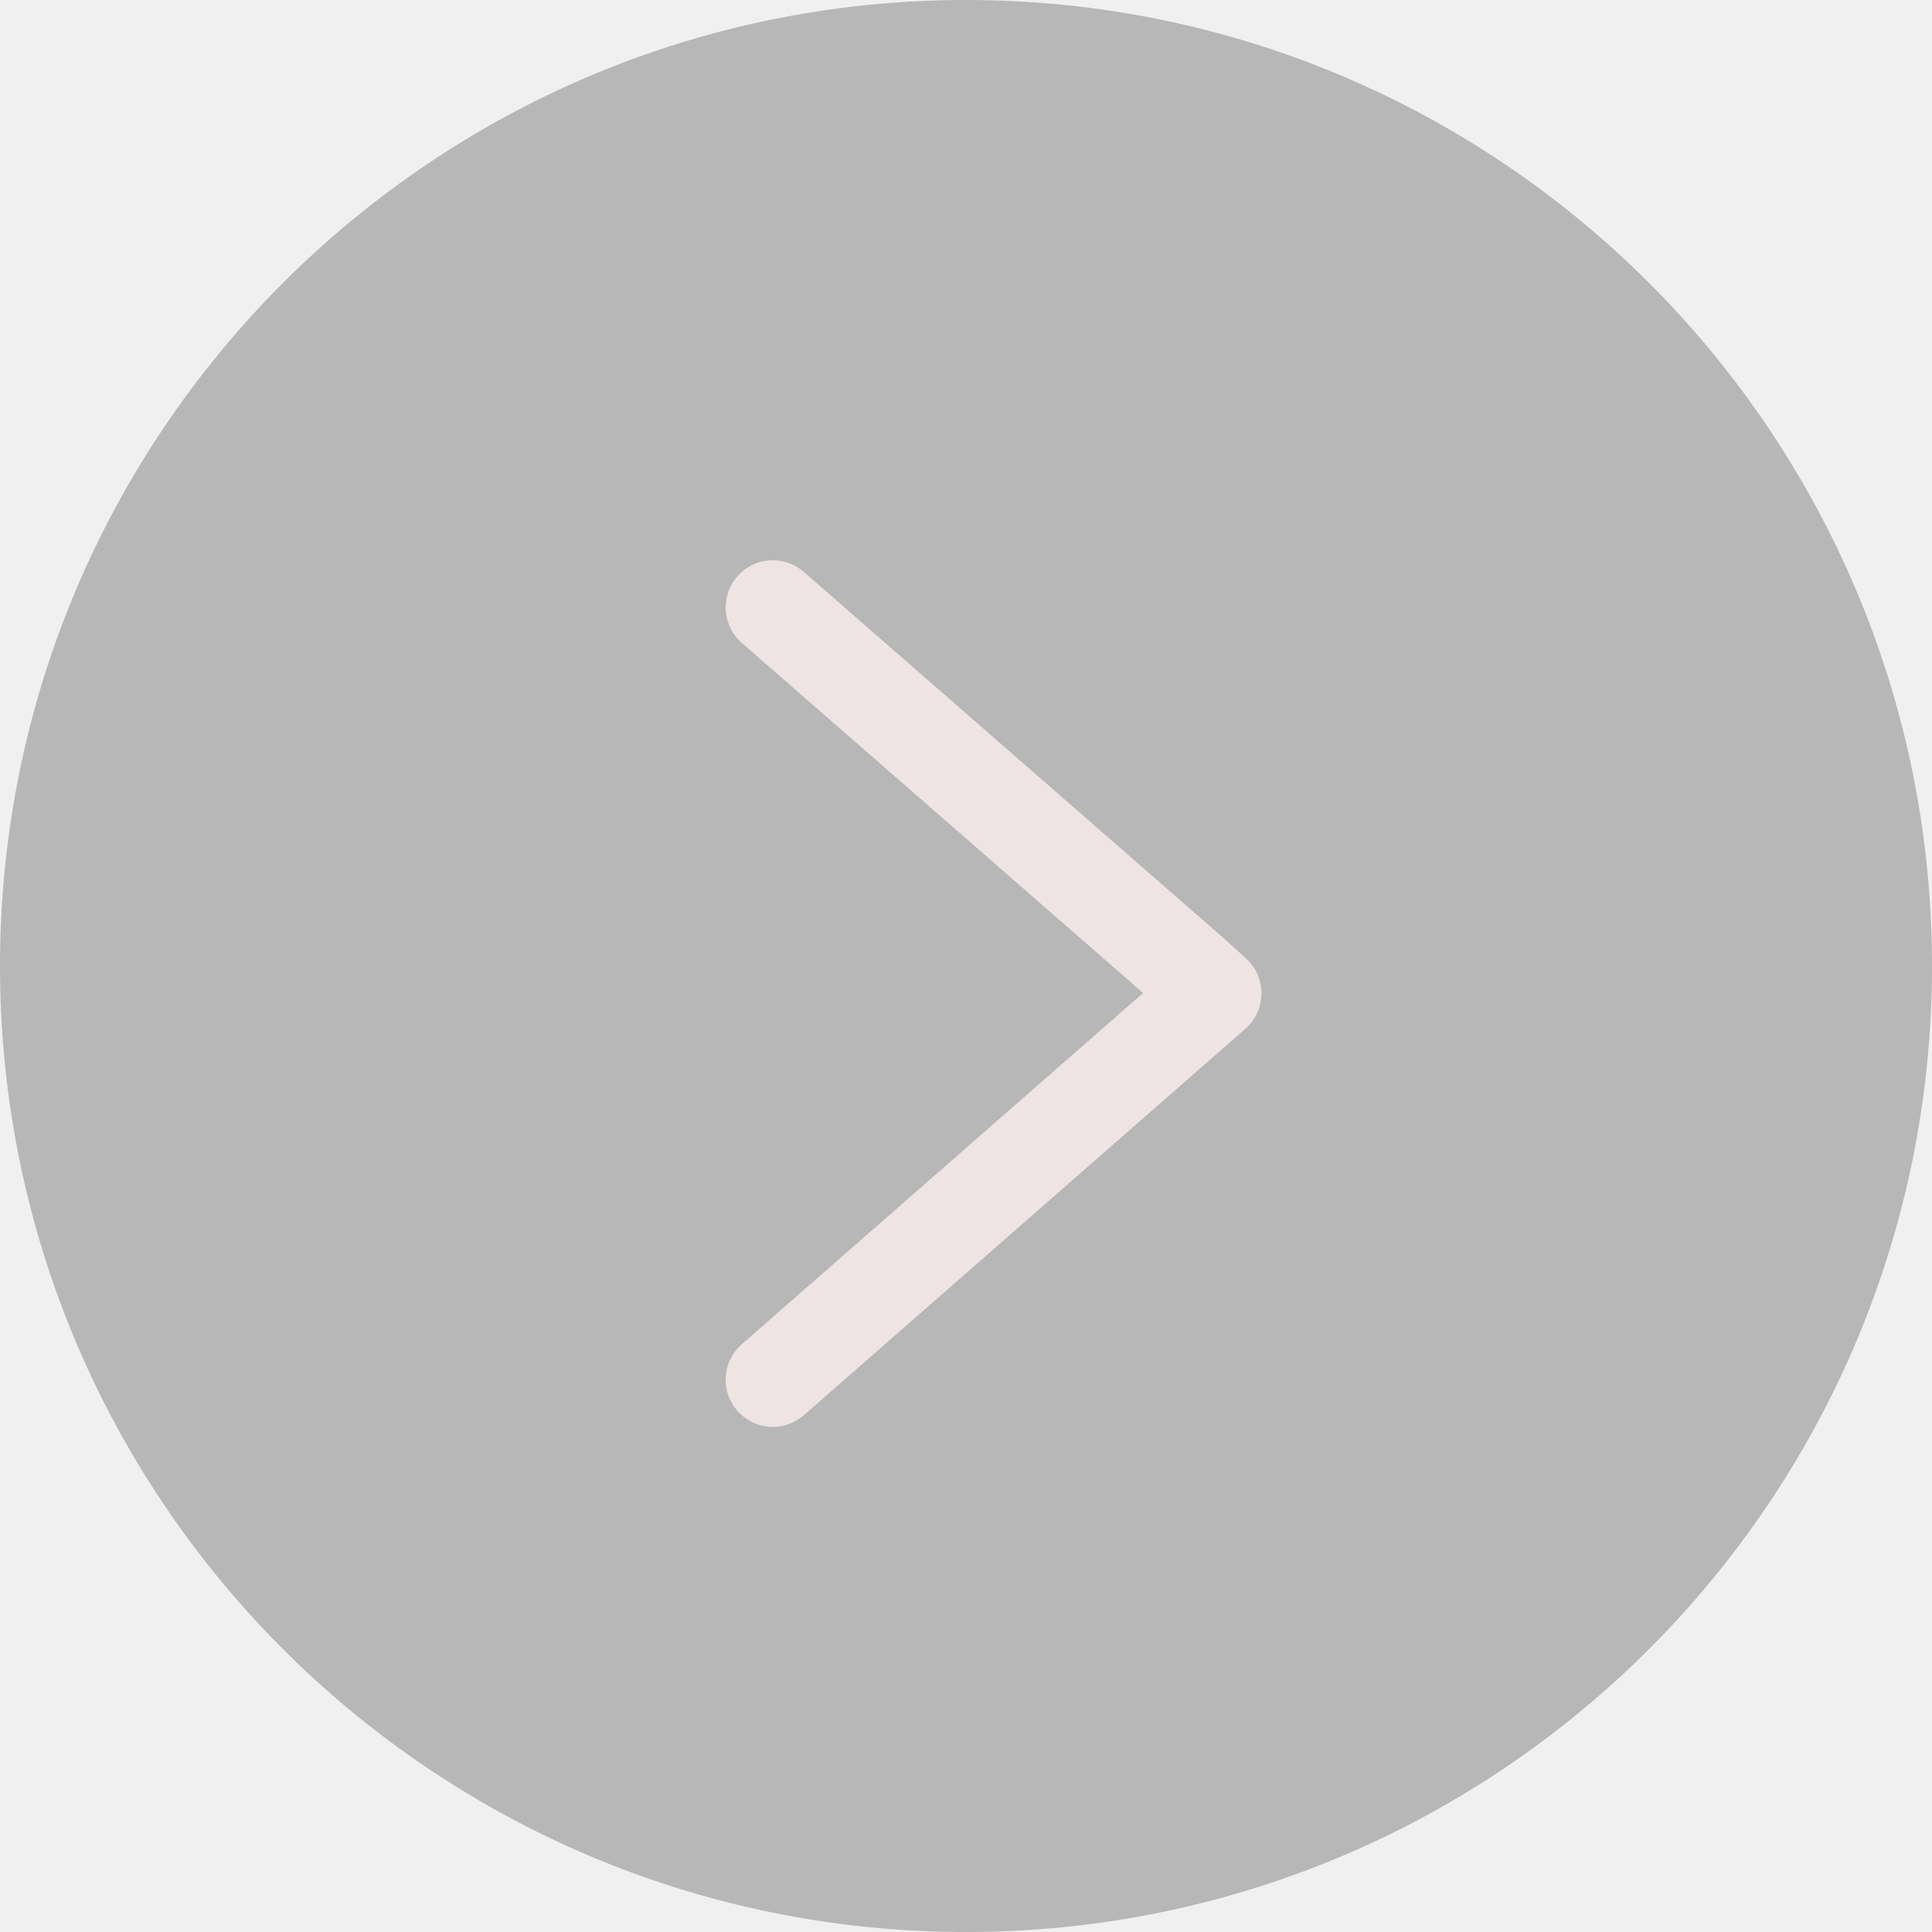
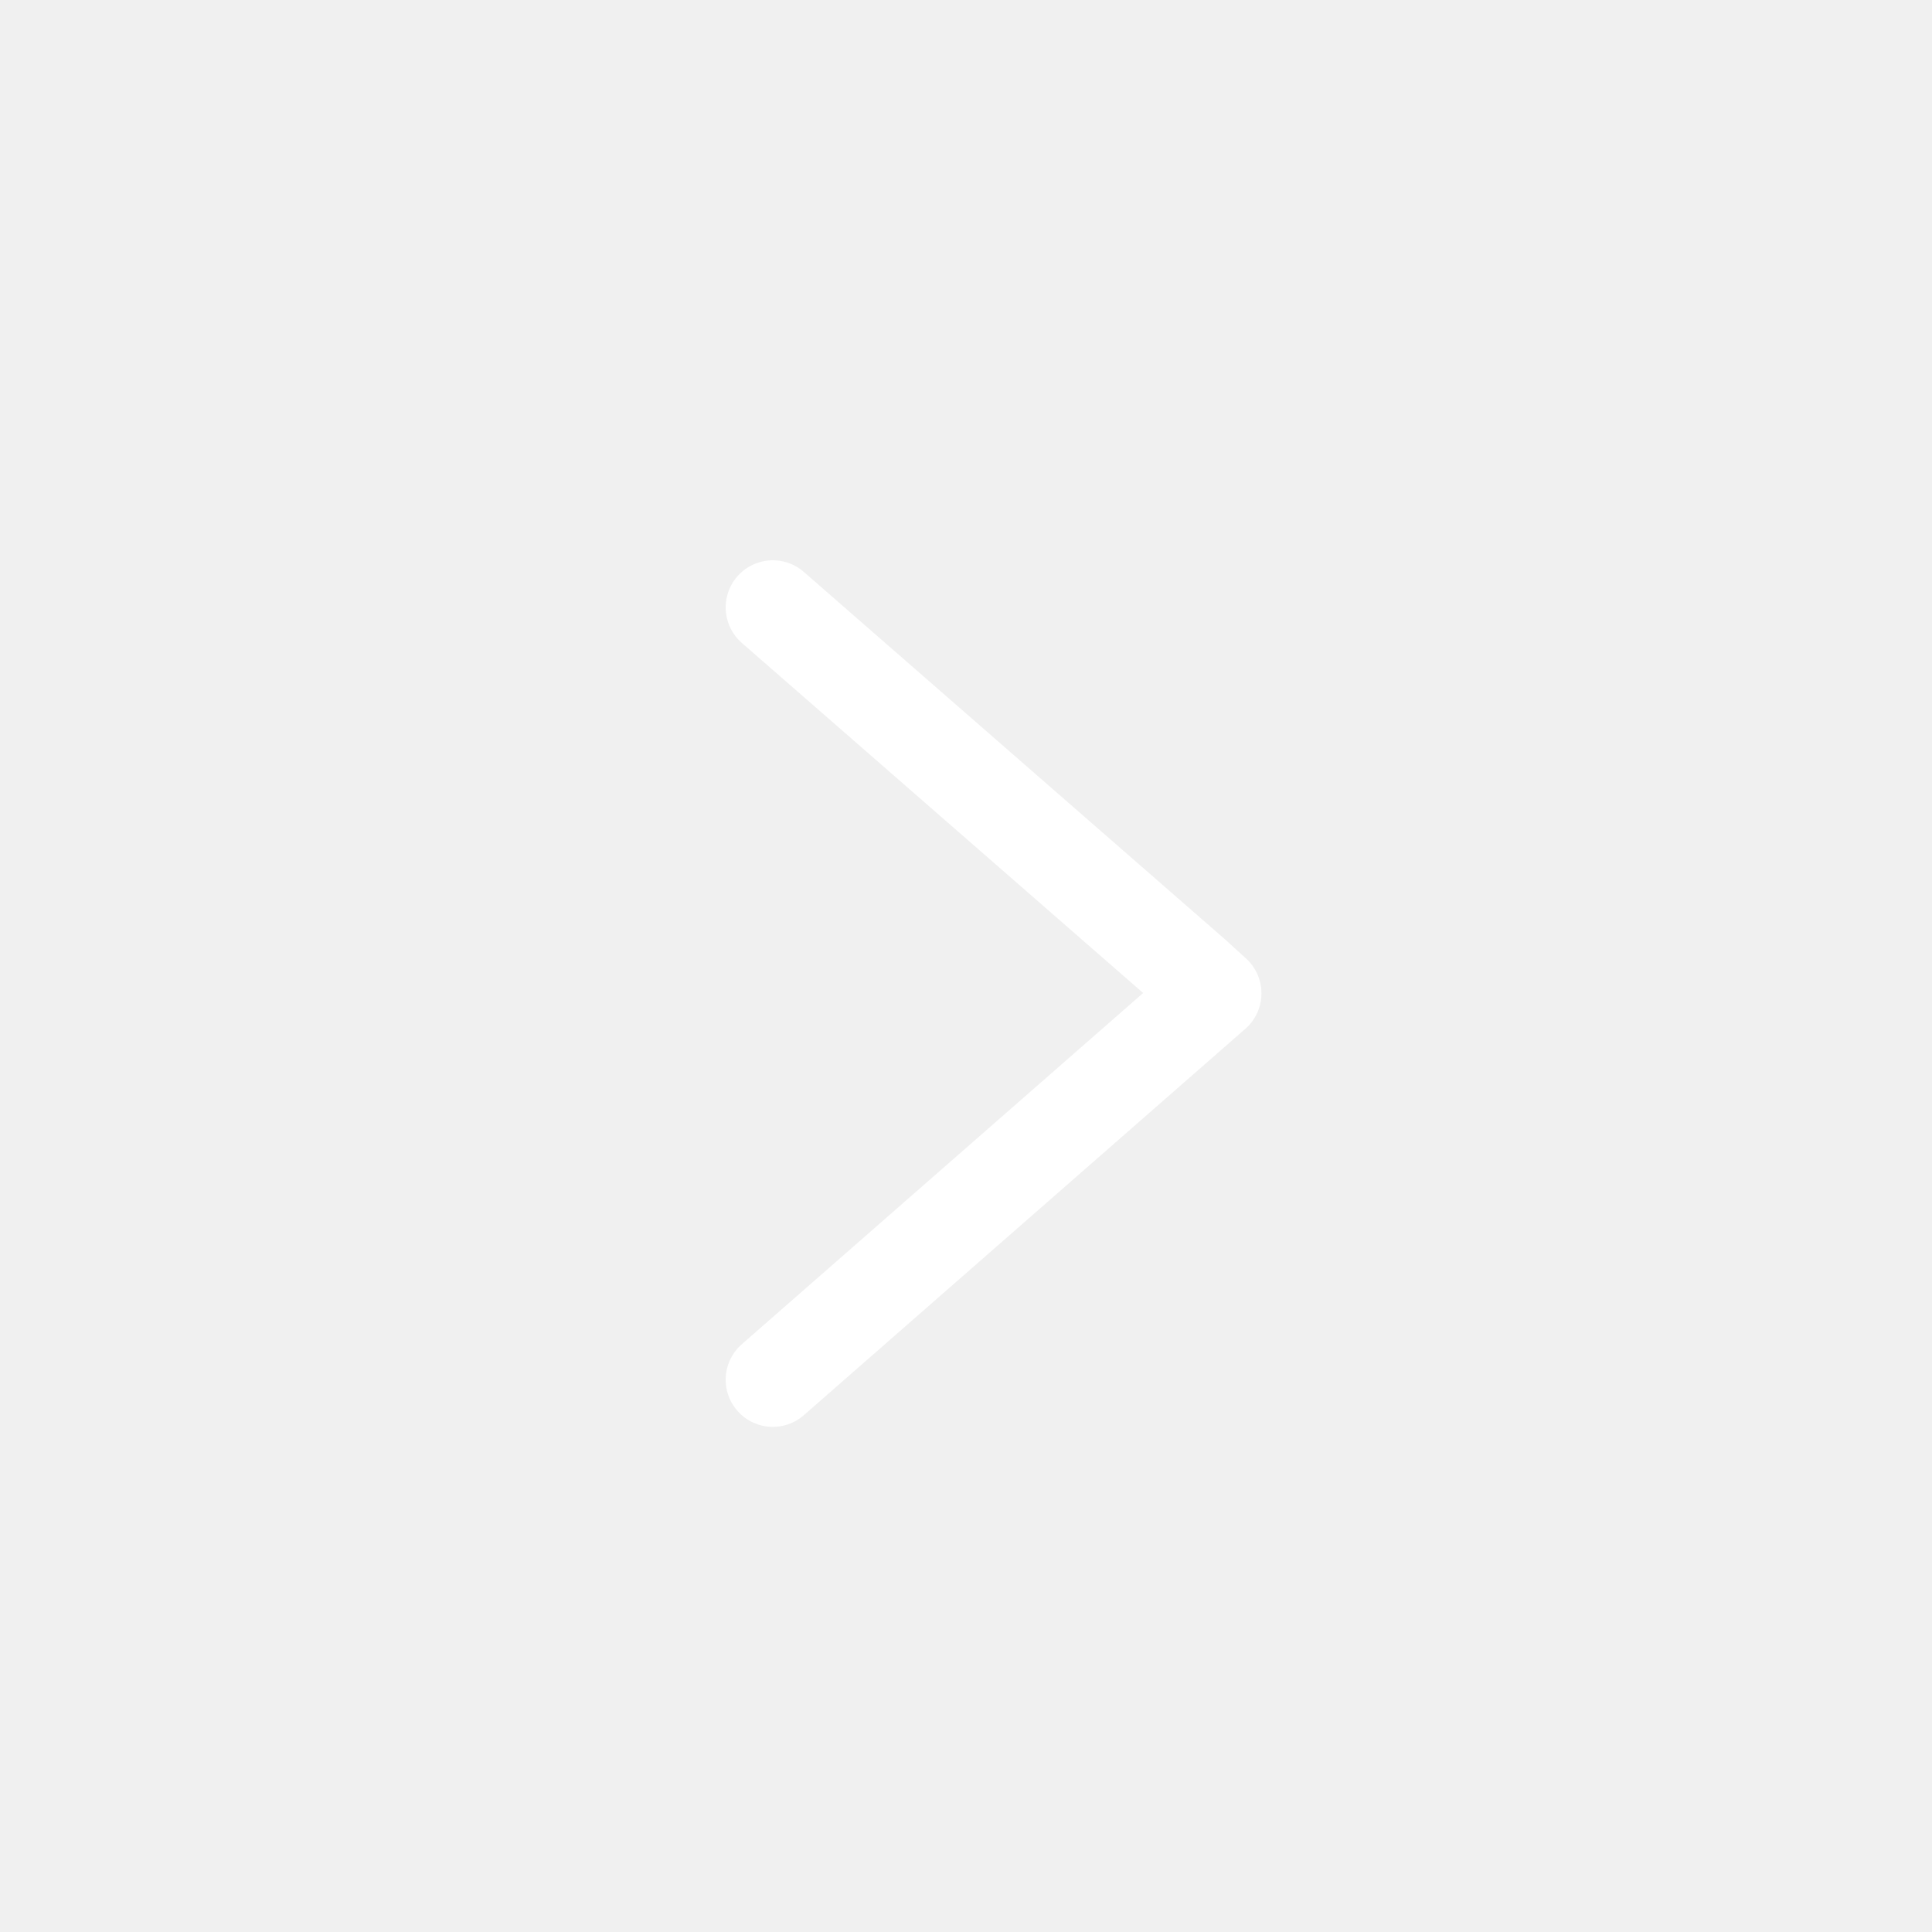
<svg xmlns="http://www.w3.org/2000/svg" width="41" height="41" fill="none">
-   <circle cx="20.5" cy="20.5" r="20.5" fill="#000" fill-opacity=".24" />
-   <path d="M16.4 12.89l8.93 7.79.44.4-9.37 8.2" stroke="#EFE4E4" stroke-width="2" stroke-linecap="round" stroke-linejoin="round" />
+   <circle cx="20.5" cy="20.5" r="20.5" fill="none" />
+   <path d="M16.4 12.89l8.93 7.79.44.4-9.37 8.2" stroke="#fff" stroke-width="2" stroke-linecap="round" stroke-linejoin="round" />
</svg>
